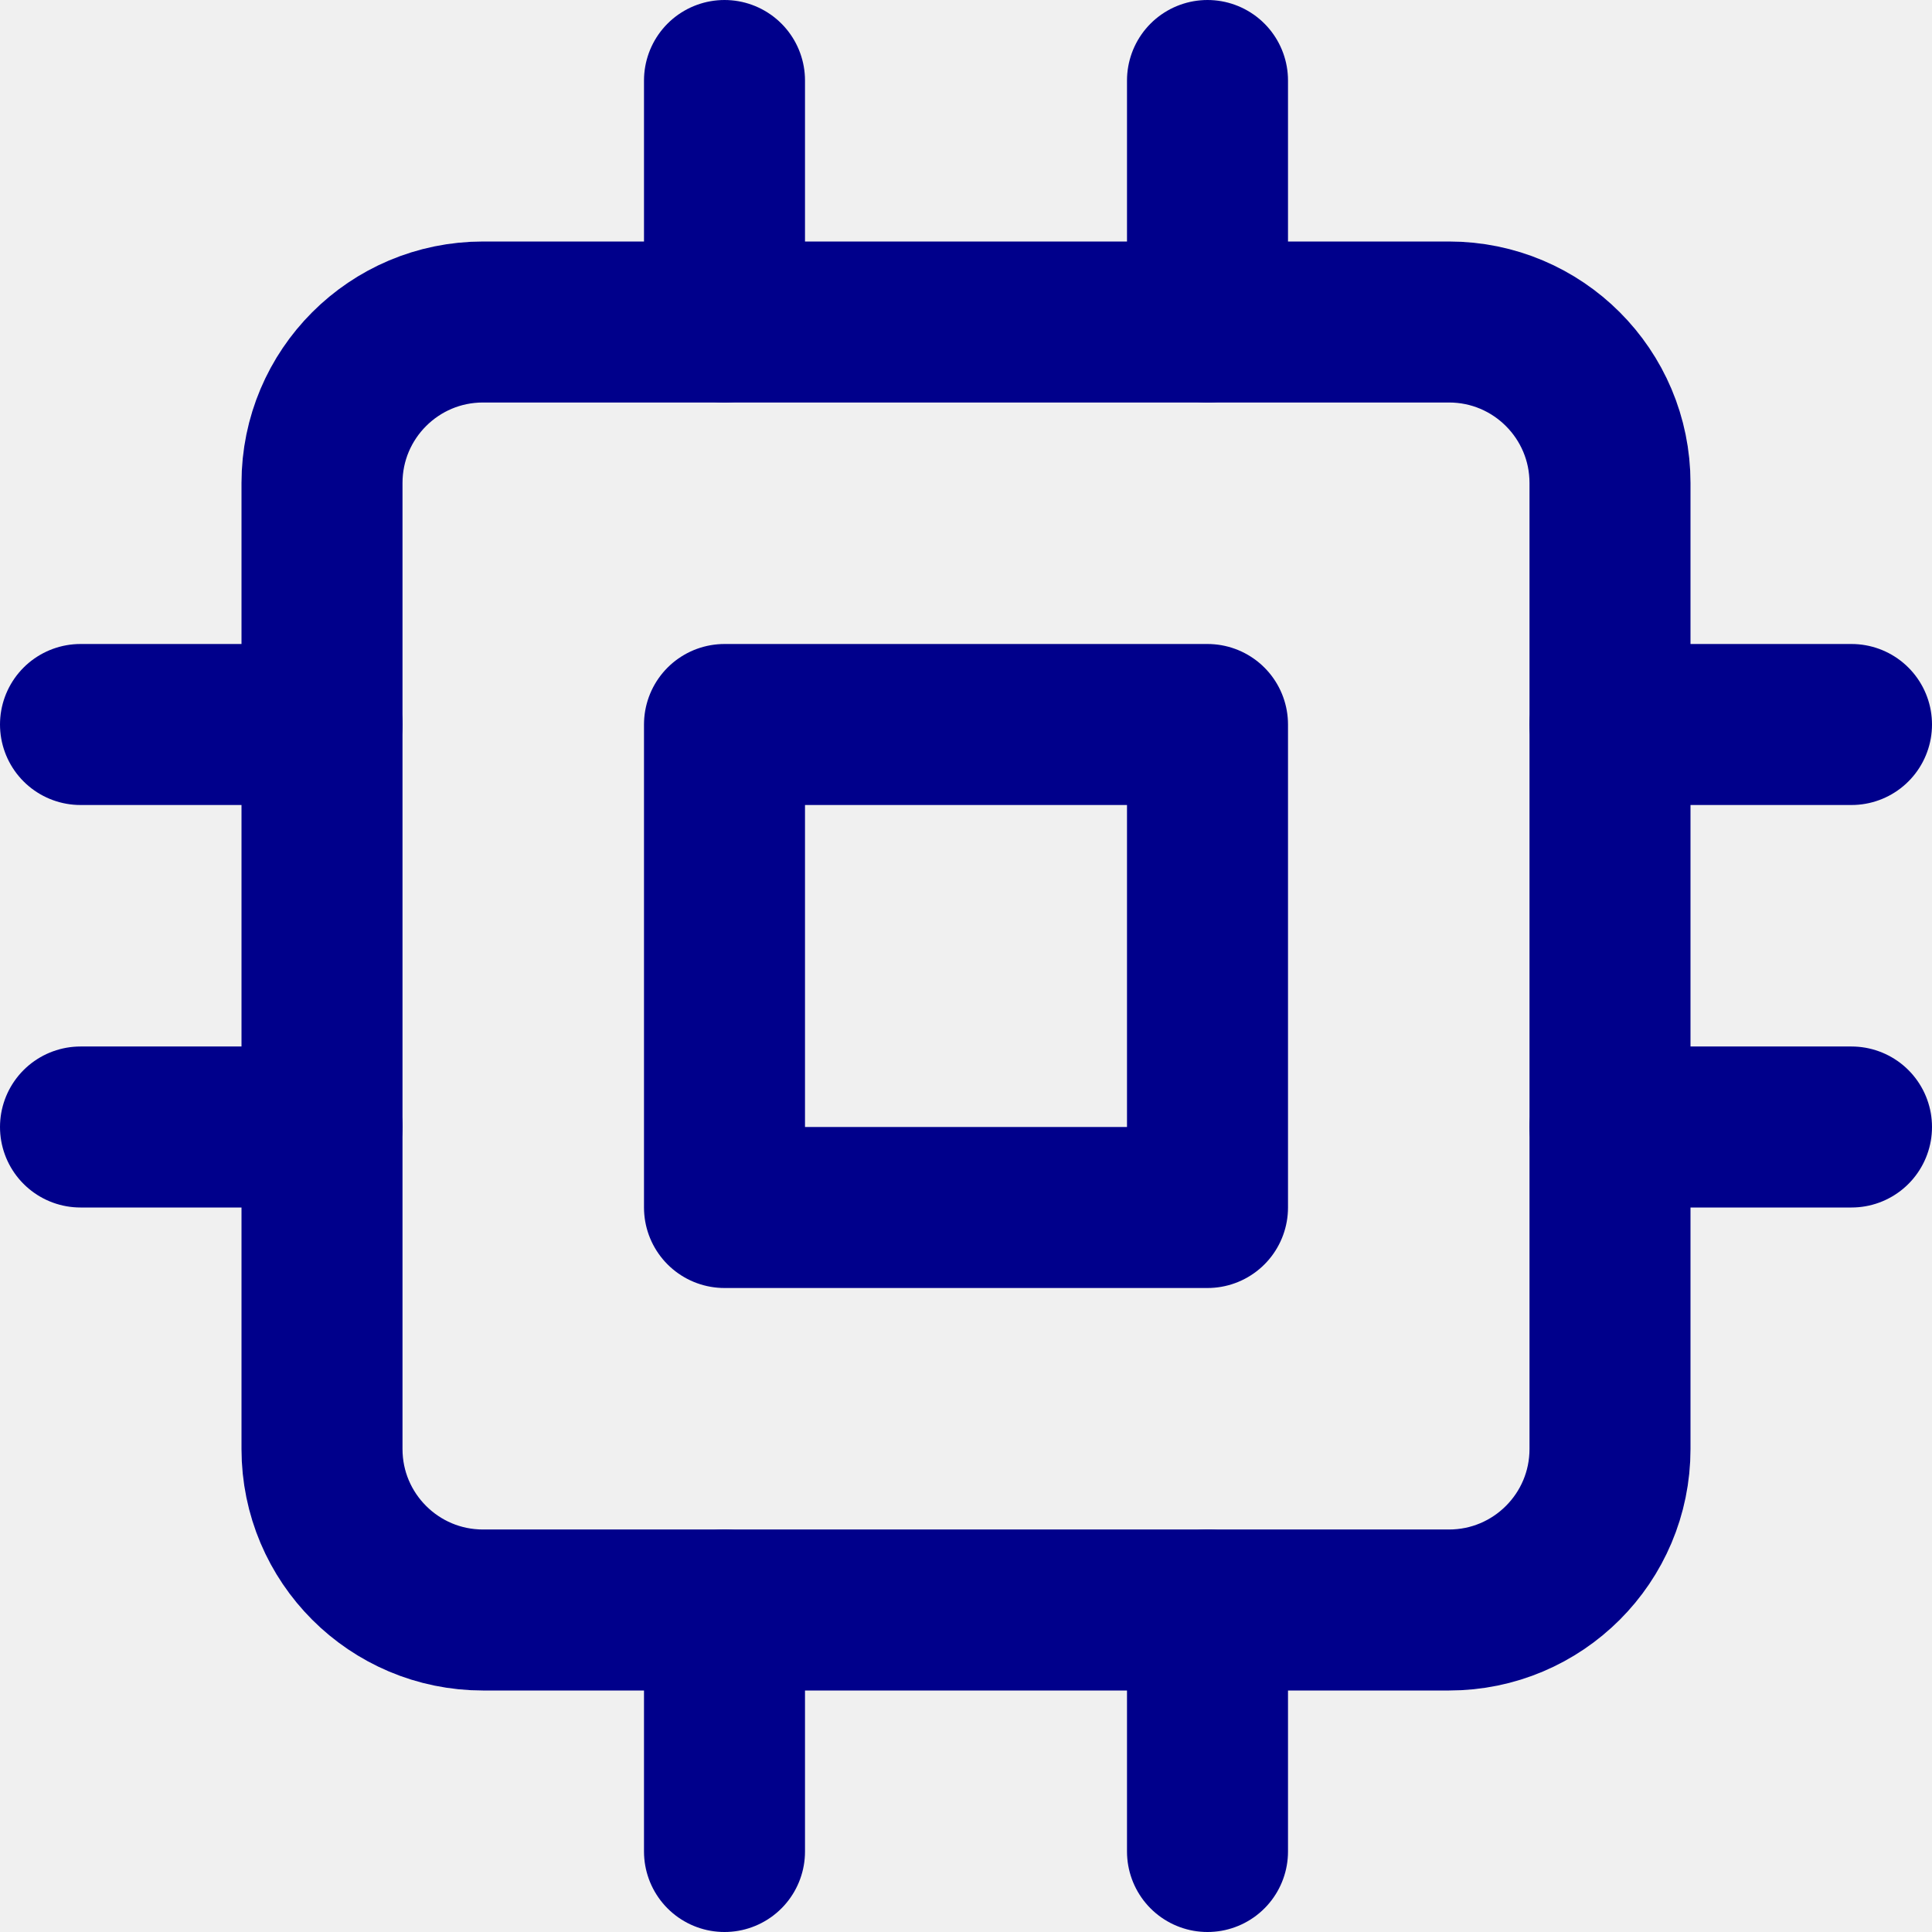
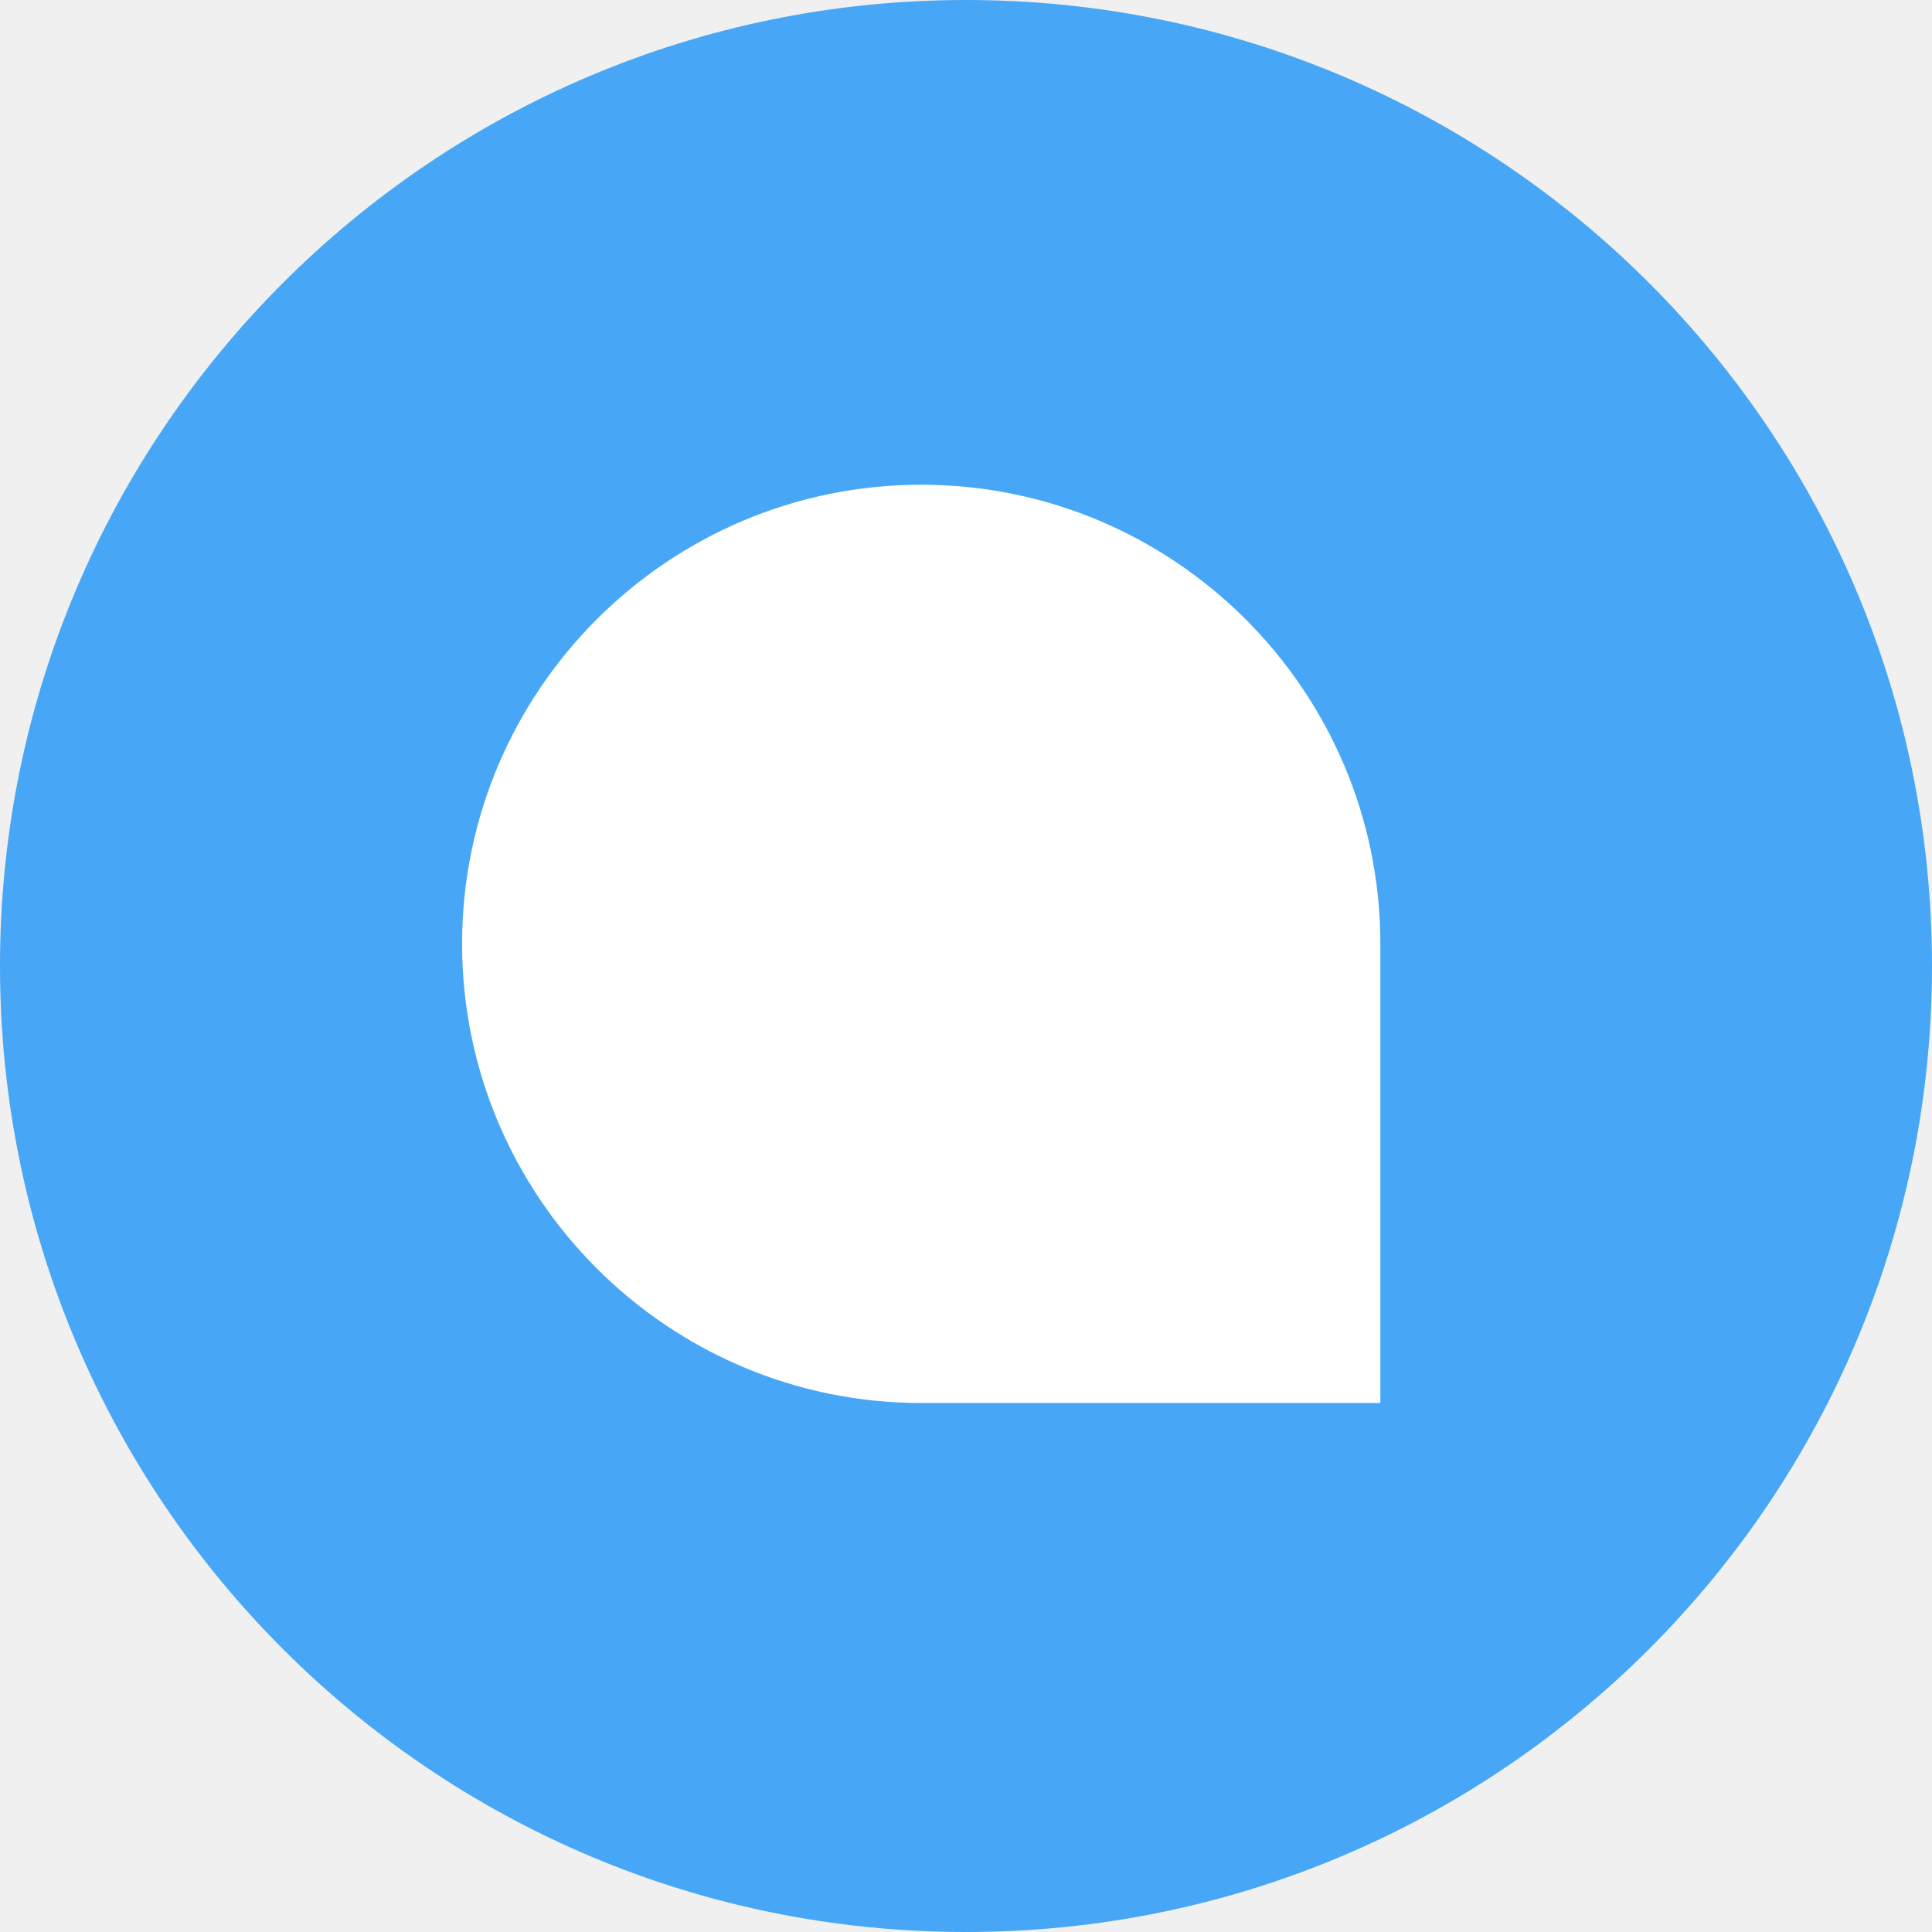
- <svg xmlns="http://www.w3.org/2000/svg" viewBox="0 0 24 24" fill="none" stroke="darkblue" stroke-width="2" stroke-linecap="round" stroke-linejoin="round" class="feather feather-cpu">
-   <rect x="4" y="4" width="16" height="16" rx="2" ry="2" />
-   <rect x="9" y="9" width="6" height="6" />
-   <line x1="9" y1="1" x2="9" y2="4" />
-   <line x1="15" y1="1" x2="15" y2="4" />
-   <line x1="9" y1="20" x2="9" y2="23" />
-   <line x1="15" y1="20" x2="15" y2="23" />
-   <line x1="20" y1="9" x2="23" y2="9" />
-   <line x1="20" y1="14" x2="23" y2="14" />
-   <line x1="1" y1="9" x2="4" y2="9" />
-   <line x1="1" y1="14" x2="4" y2="14" />
+ <svg xmlns="http://www.w3.org/2000/svg" width="72" height="72" viewBox="0 0 512 512" version="1.1">
+   <g id="Logo" stroke="none" stroke-width="1" fill="none" fill-rule="evenodd">
+     <g id="woot-log" fill-rule="nonzero">
+       <circle id="Oval" fill="#47A7F6" cx="256" cy="256" r="256" />
+       <path d="M362.808,368.808 L244.123,368.808 C178.699,368.808 125.457,315.562 125.457,250.122 C125.457,184.703 178.699,131.457 244.124,131.457 C309.565,131.457 362.808,184.703 362.808,250.122 L362.808,368.808 Z" id="Fill-1" stroke="#FFFFFF" stroke-width="6" fill="#FFFFFF" />
+     </g>
+   </g>
</svg>
